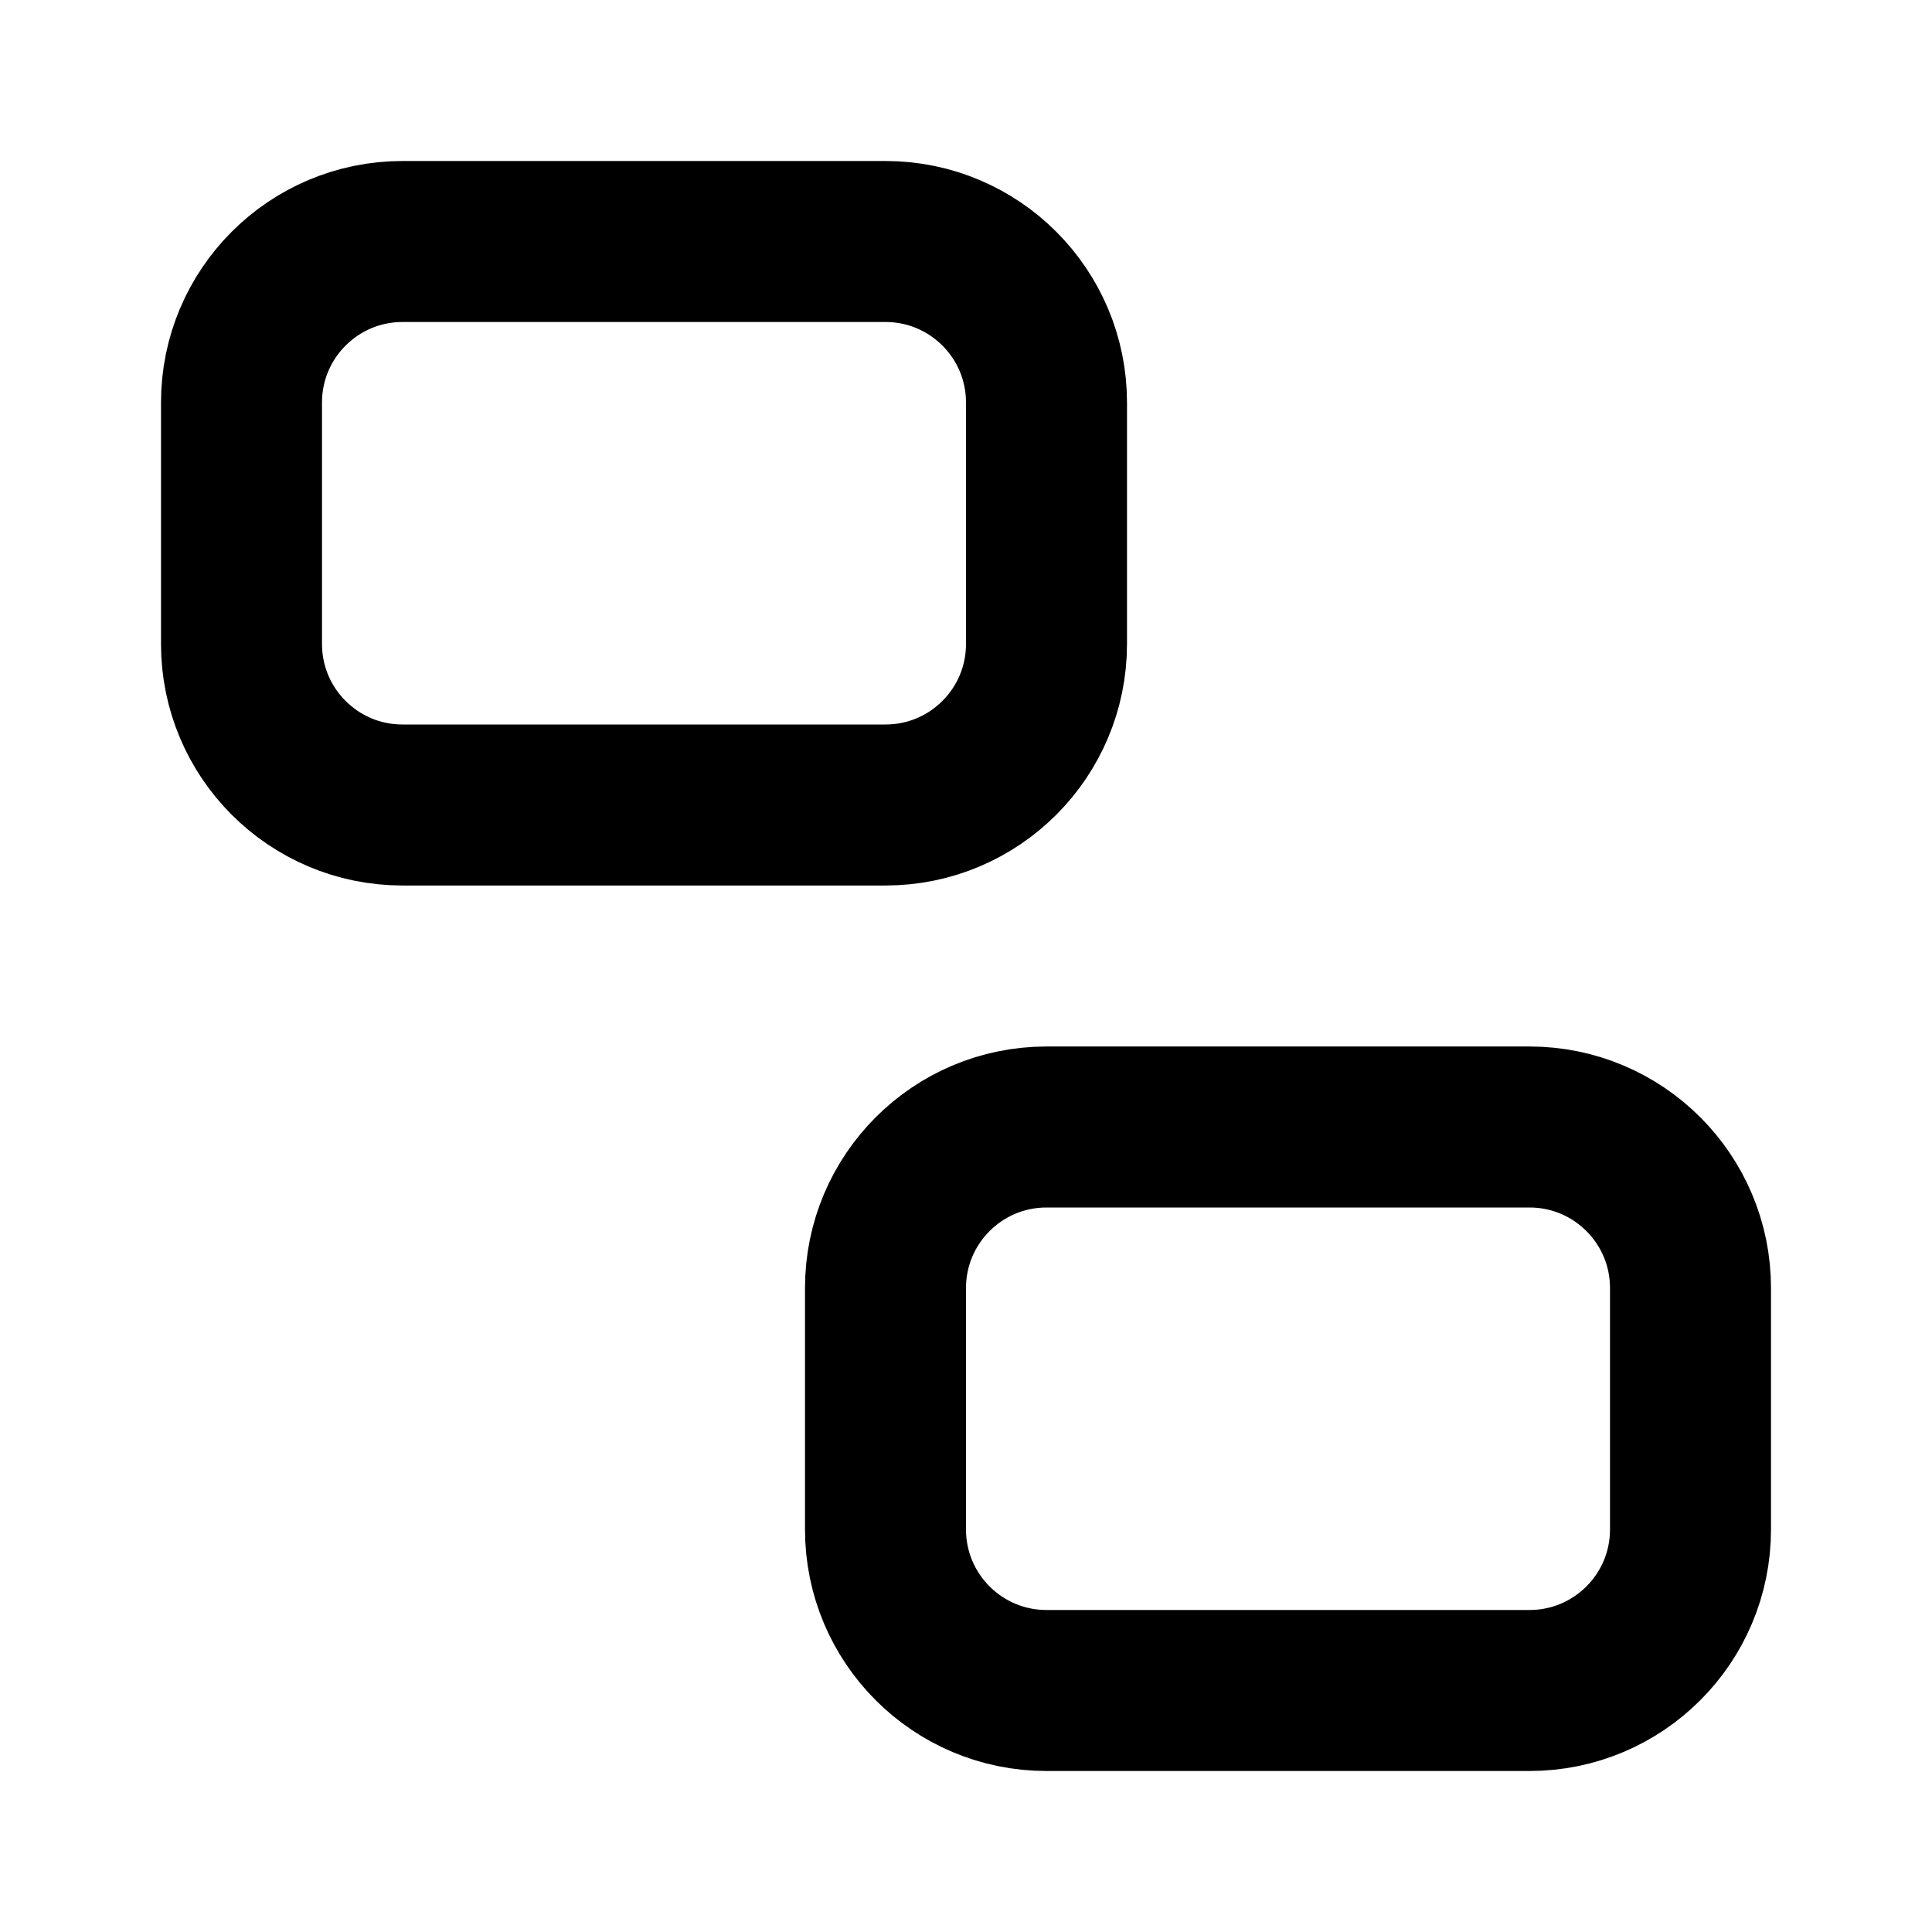
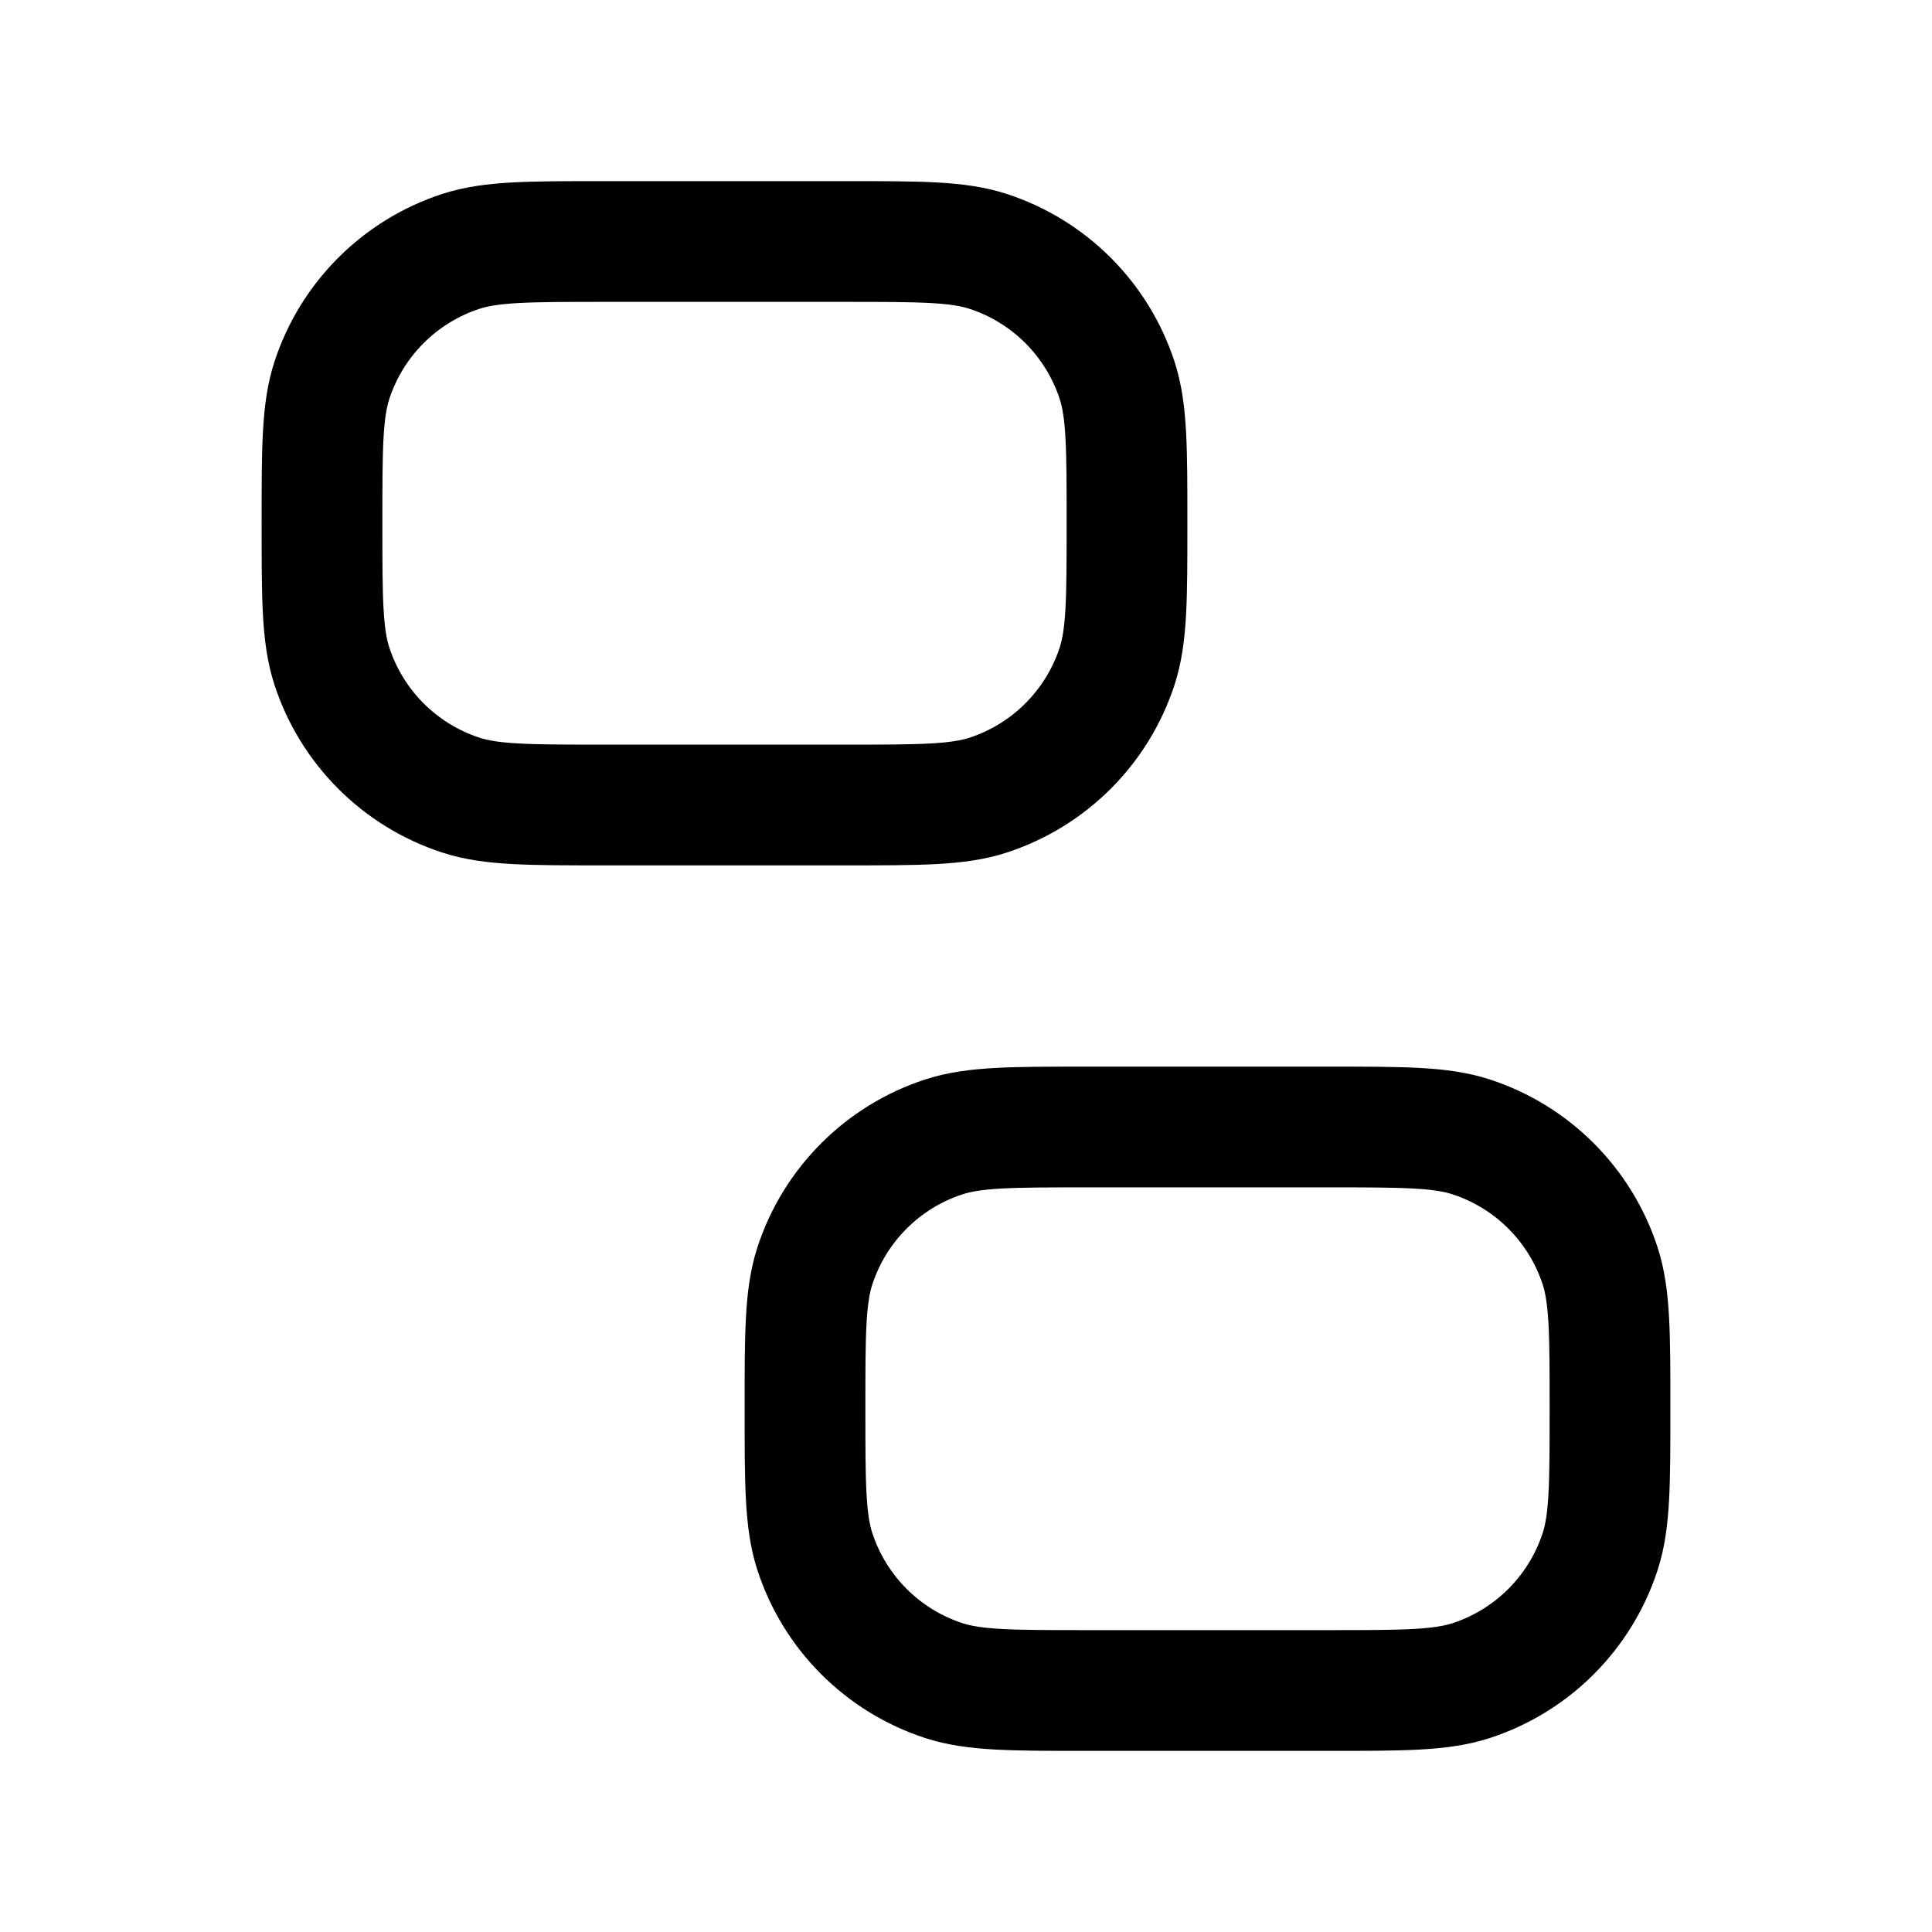
- <svg xmlns="http://www.w3.org/2000/svg" class="lucide lucide-ungroup" width="24" height="24" viewBox="0 0 24 24" fill="none" stroke="currentColor" stroke-width="2" stroke-linecap="round" stroke-linejoin="round">
-   <rect x="11" y="14" width="10" height="7" rx="2" />
-   <rect x="3" y="3" width="10" height="7" rx="2" />
+ <svg xmlns="http://www.w3.org/2000/svg" width="24" height="24" viewBox="0 0 24 24" fill="none">
+   <path d="M10.5 10H7.5C6.569 10 6.104 10 5.727 9.878C4.966 9.63 4.37 9.034 4.122 8.273C4 7.896 4 7.431 4 6.5C4 5.569 4 5.104 4.122 4.727C4.37 3.966 4.966 3.37 5.727 3.122C6.104 3 6.569 3 7.5 3H10.5C11.431 3 11.896 3 12.273 3.122C13.034 3.37 13.63 3.966 13.878 4.727C14 5.104 14 5.569 14 6.5C14 7.431 14 7.896 13.878 8.273C13.63 9.034 13.034 9.63 12.273 9.878C11.896 10 11.431 10 10.5 10Z" stroke="currentColor" stroke-linecap="round" stroke-linejoin="round" stroke-width="1.5" />
+   <path d="M16.5 21H13.5C12.569 21 12.104 21 11.727 20.878C10.966 20.63 10.37 20.034 10.122 19.273C10 18.896 10 18.431 10 17.5C10 16.569 10 16.104 10.122 15.727C10.37 14.966 10.966 14.37 11.727 14.122C12.104 14 12.569 14 13.5 14H16.5C17.431 14 17.896 14 18.273 14.122C19.034 14.37 19.63 14.966 19.878 15.727C20 16.104 20 16.569 20 17.5C20 18.431 20 18.896 19.878 19.273C19.63 20.034 19.034 20.63 18.273 20.878C17.896 21 17.431 21 16.5 21Z" stroke="currentColor" stroke-linecap="round" stroke-linejoin="round" stroke-width="1.5" />
</svg>
